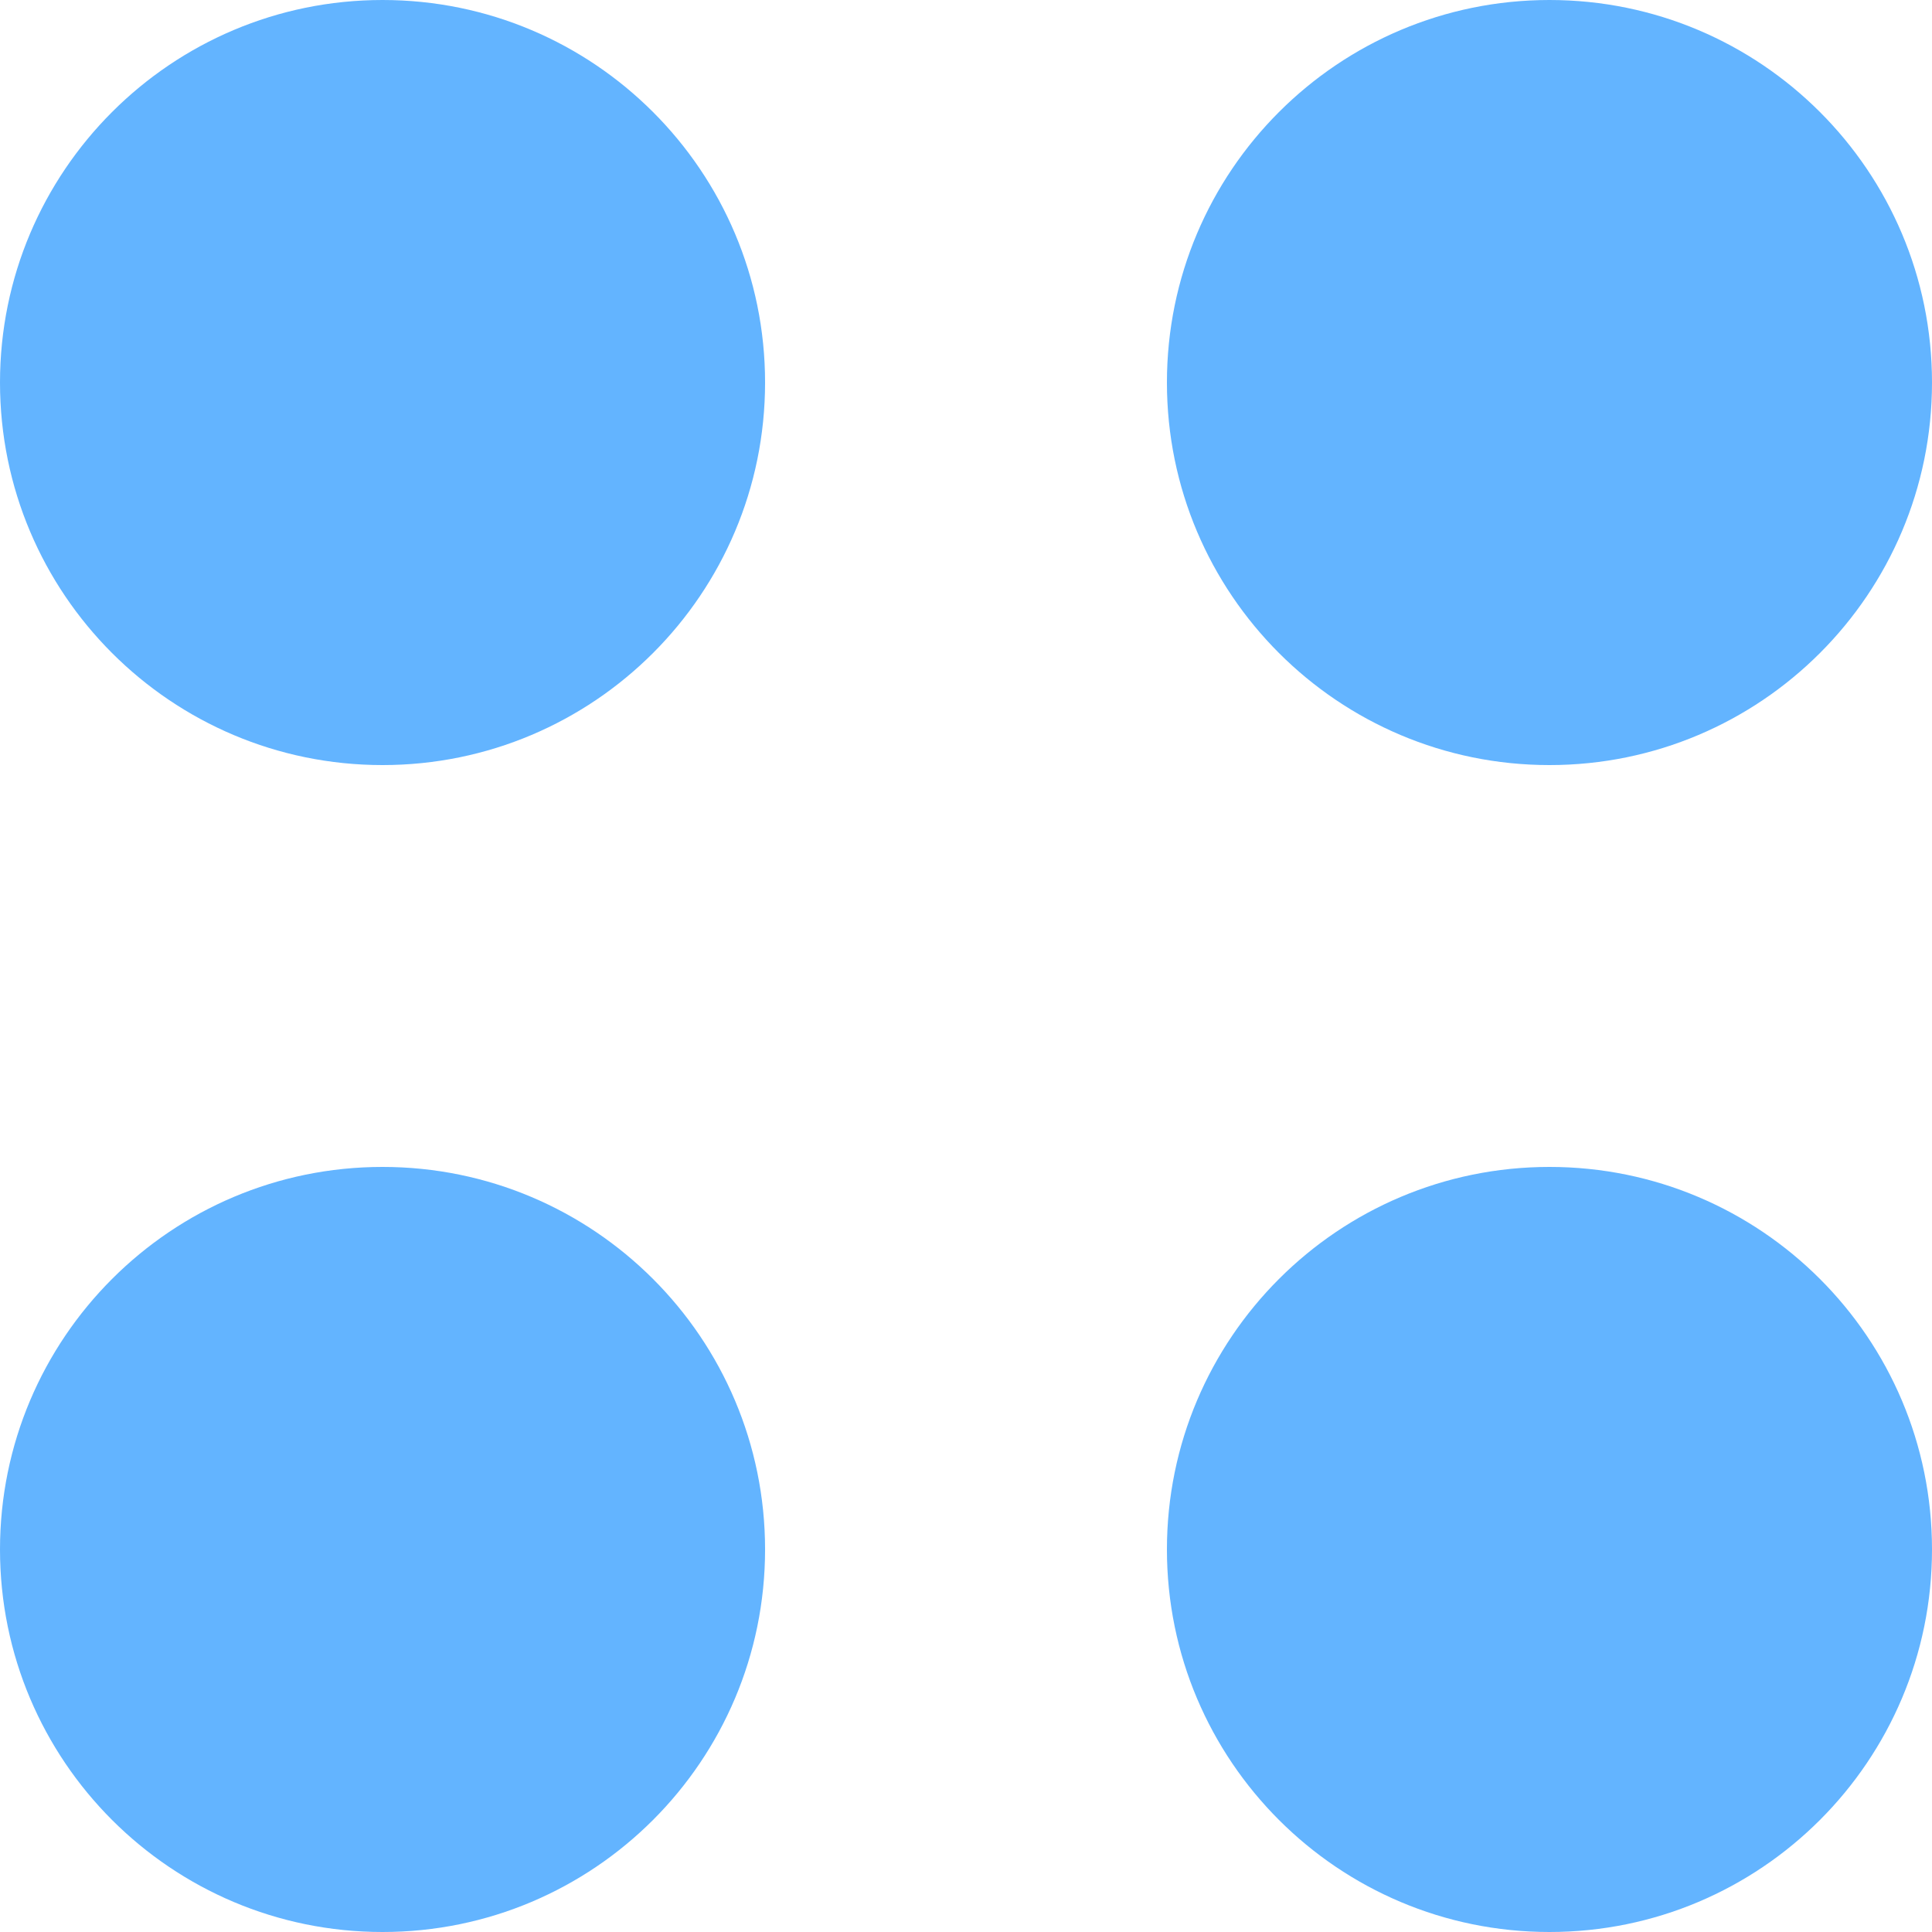
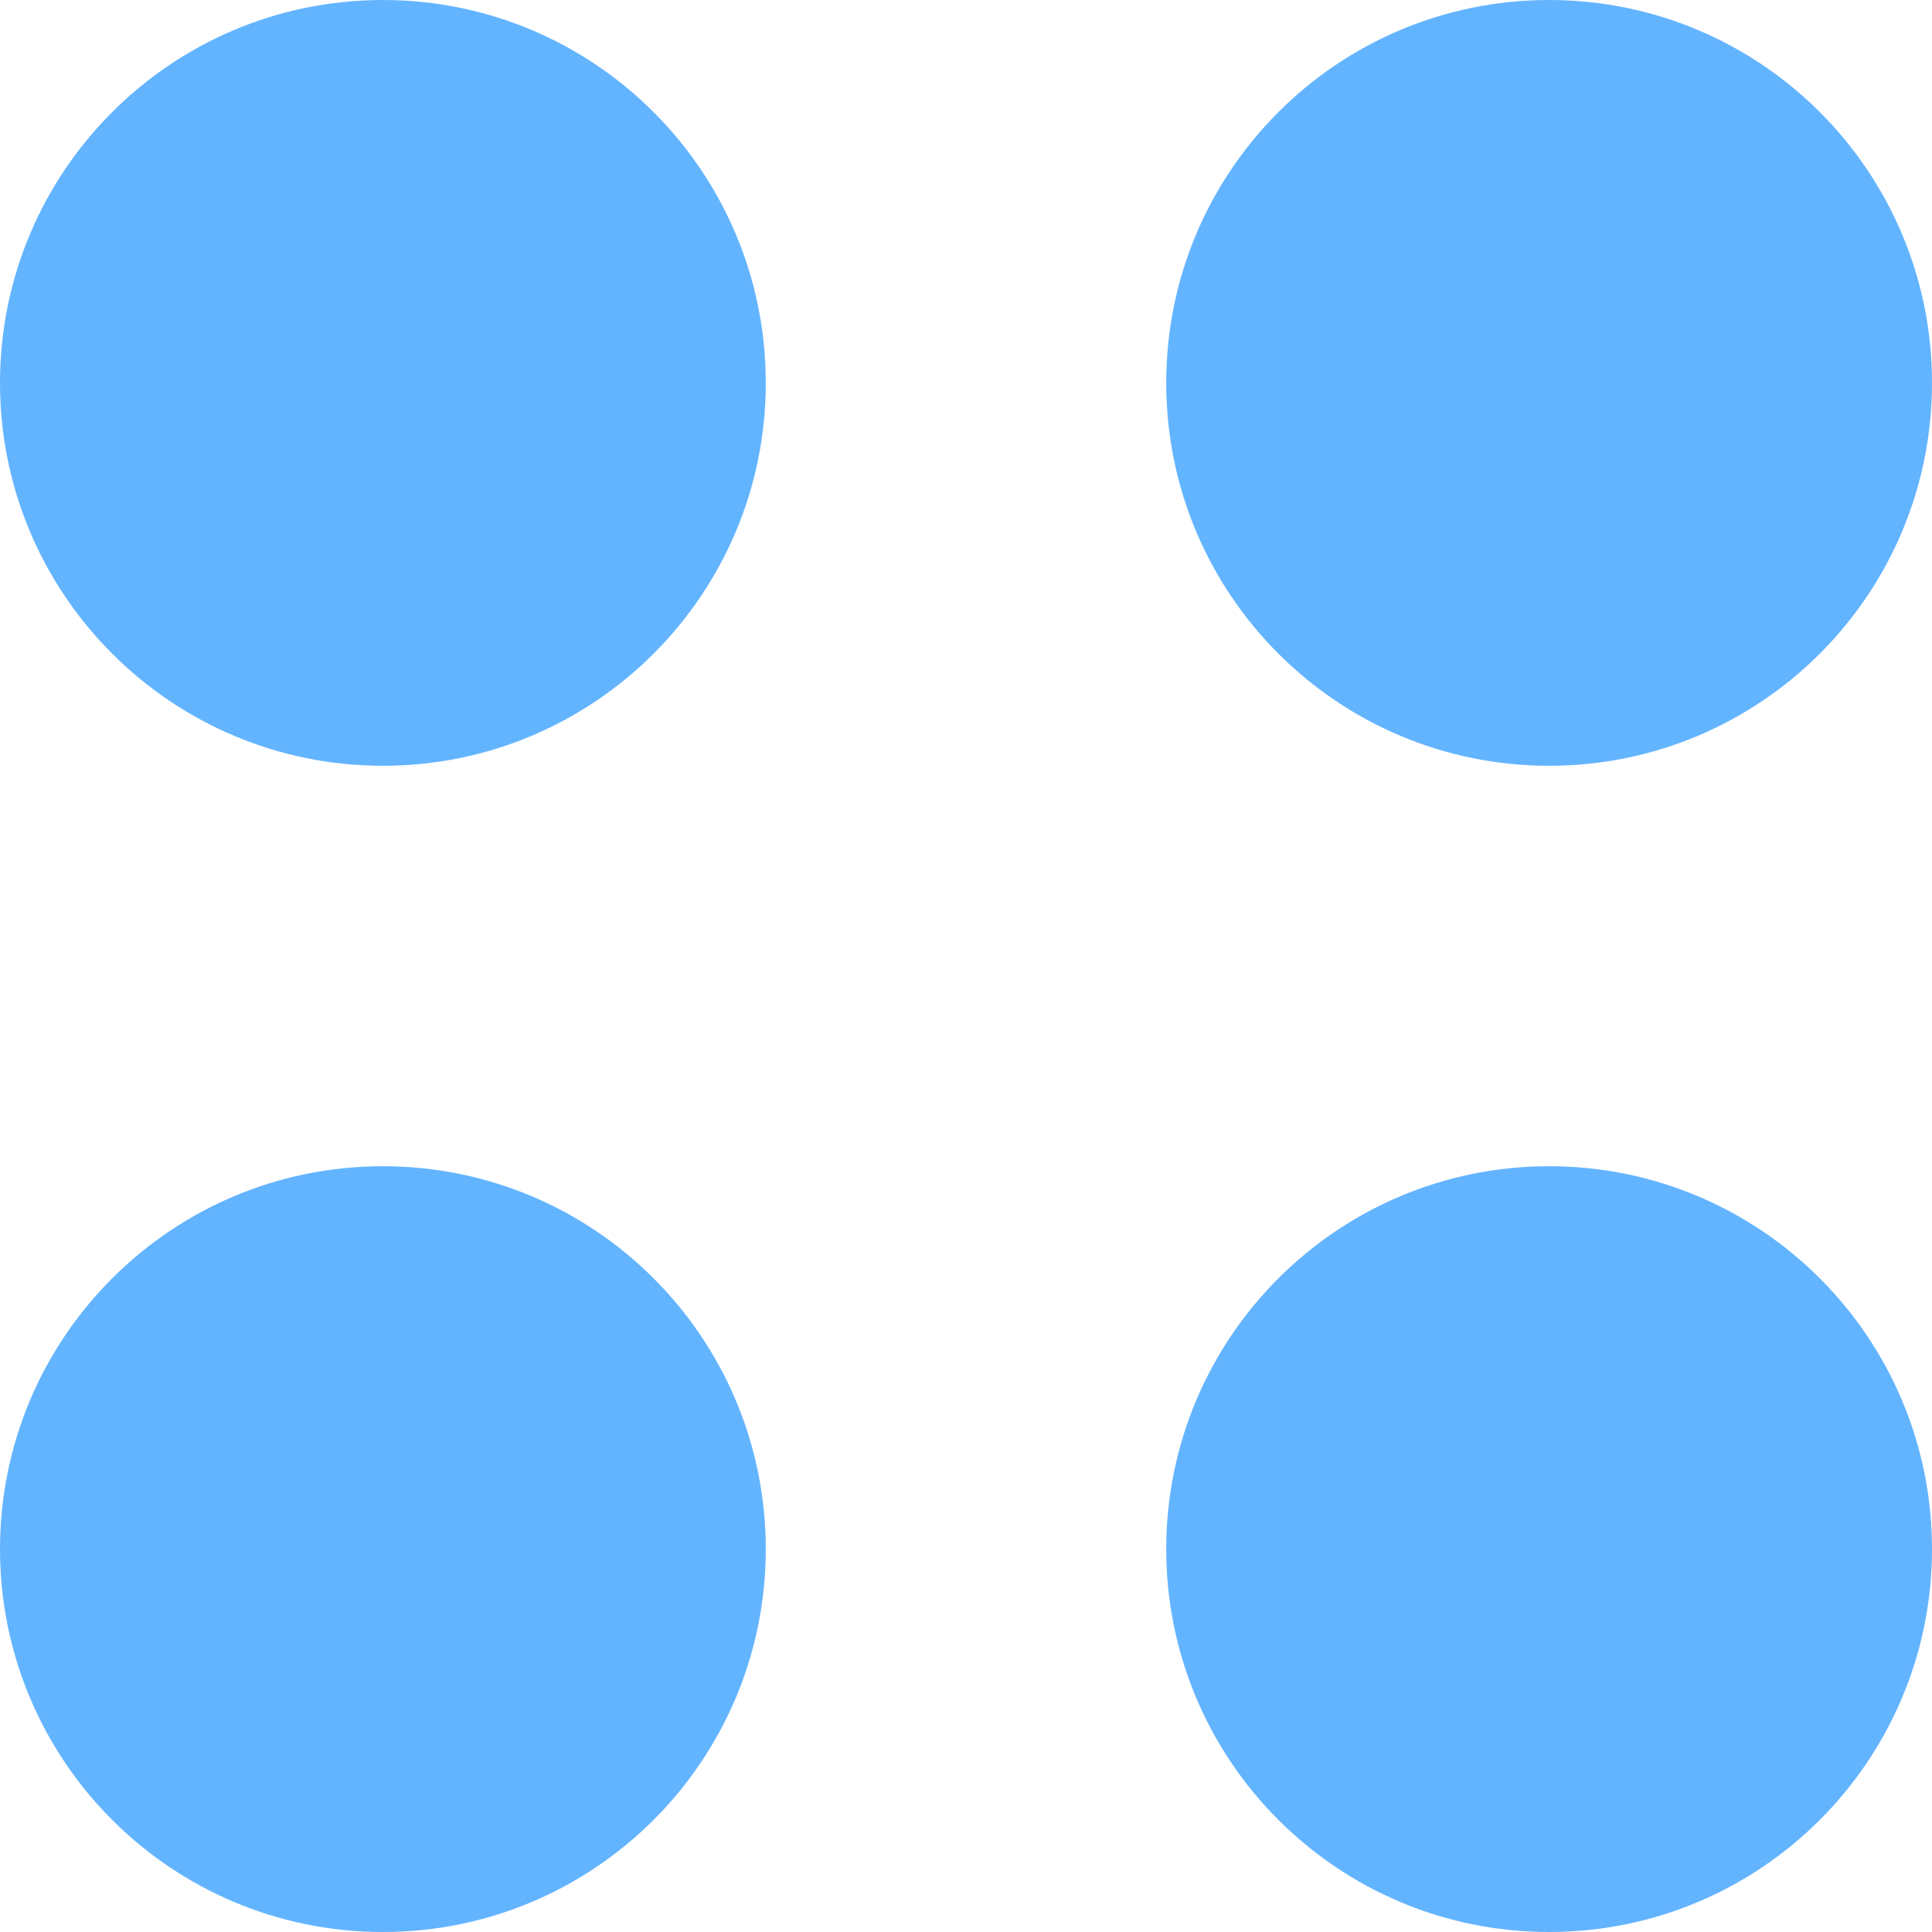
- <svg xmlns="http://www.w3.org/2000/svg" width="20" height="20" viewBox="0 0 20 20">
-   <circle cx="3.96" cy="3.96" r="3.96" fill="#63b4ff" />
-   <circle cx="16.04" cy="3.96" r="3.96" fill="#63b4ff" />
-   <circle cx="3.96" cy="16.04" r="3.96" fill="#63b4ff" />
-   <circle cx="16.04" cy="16.04" r="3.96" fill="#63b4ff" />
+ <svg xmlns="http://www.w3.org/2000/svg" width="22" height="22" viewBox="0 0 22 22">
+   <circle cx="4.36" cy="4.36" r="4.36" fill="#63b4ff" />
+   <circle cx="17.64" cy="4.36" r="4.36" fill="#63b4ff" />
+   <circle cx="4.36" cy="17.64" r="4.36" fill="#63b4ff" />
+   <circle cx="17.64" cy="17.64" r="4.36" fill="#63b4ff" />
</svg>
